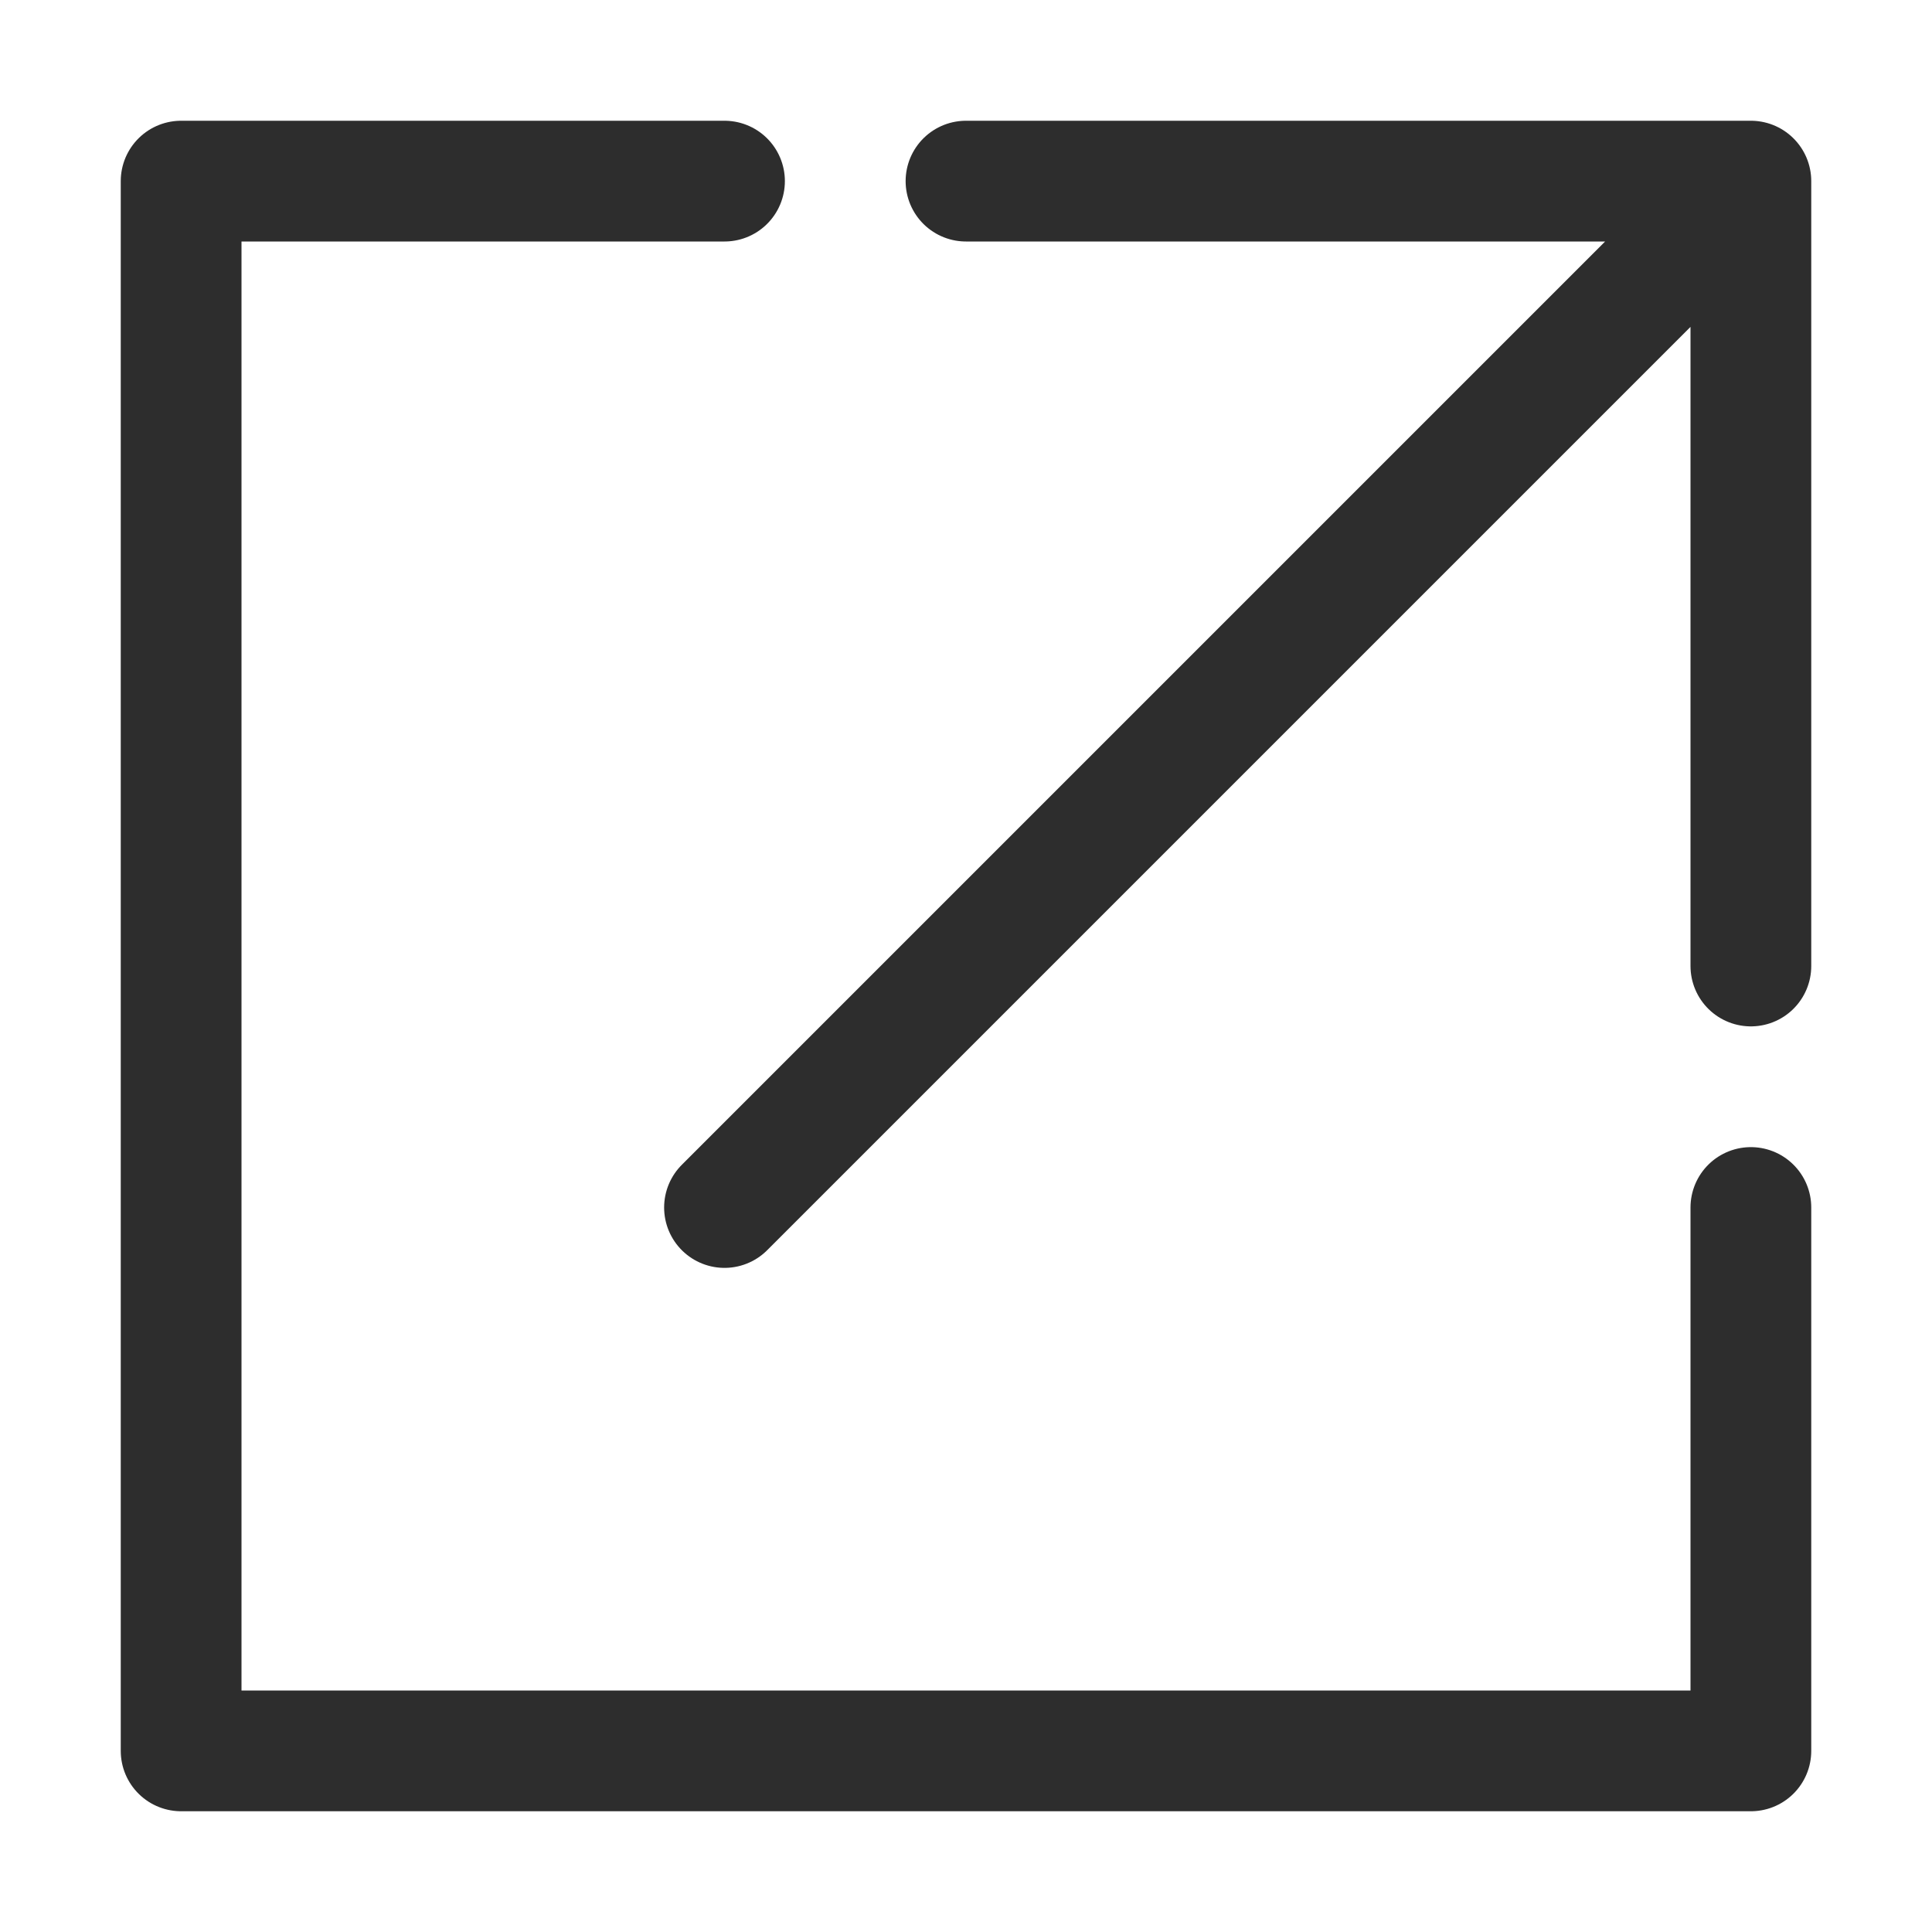
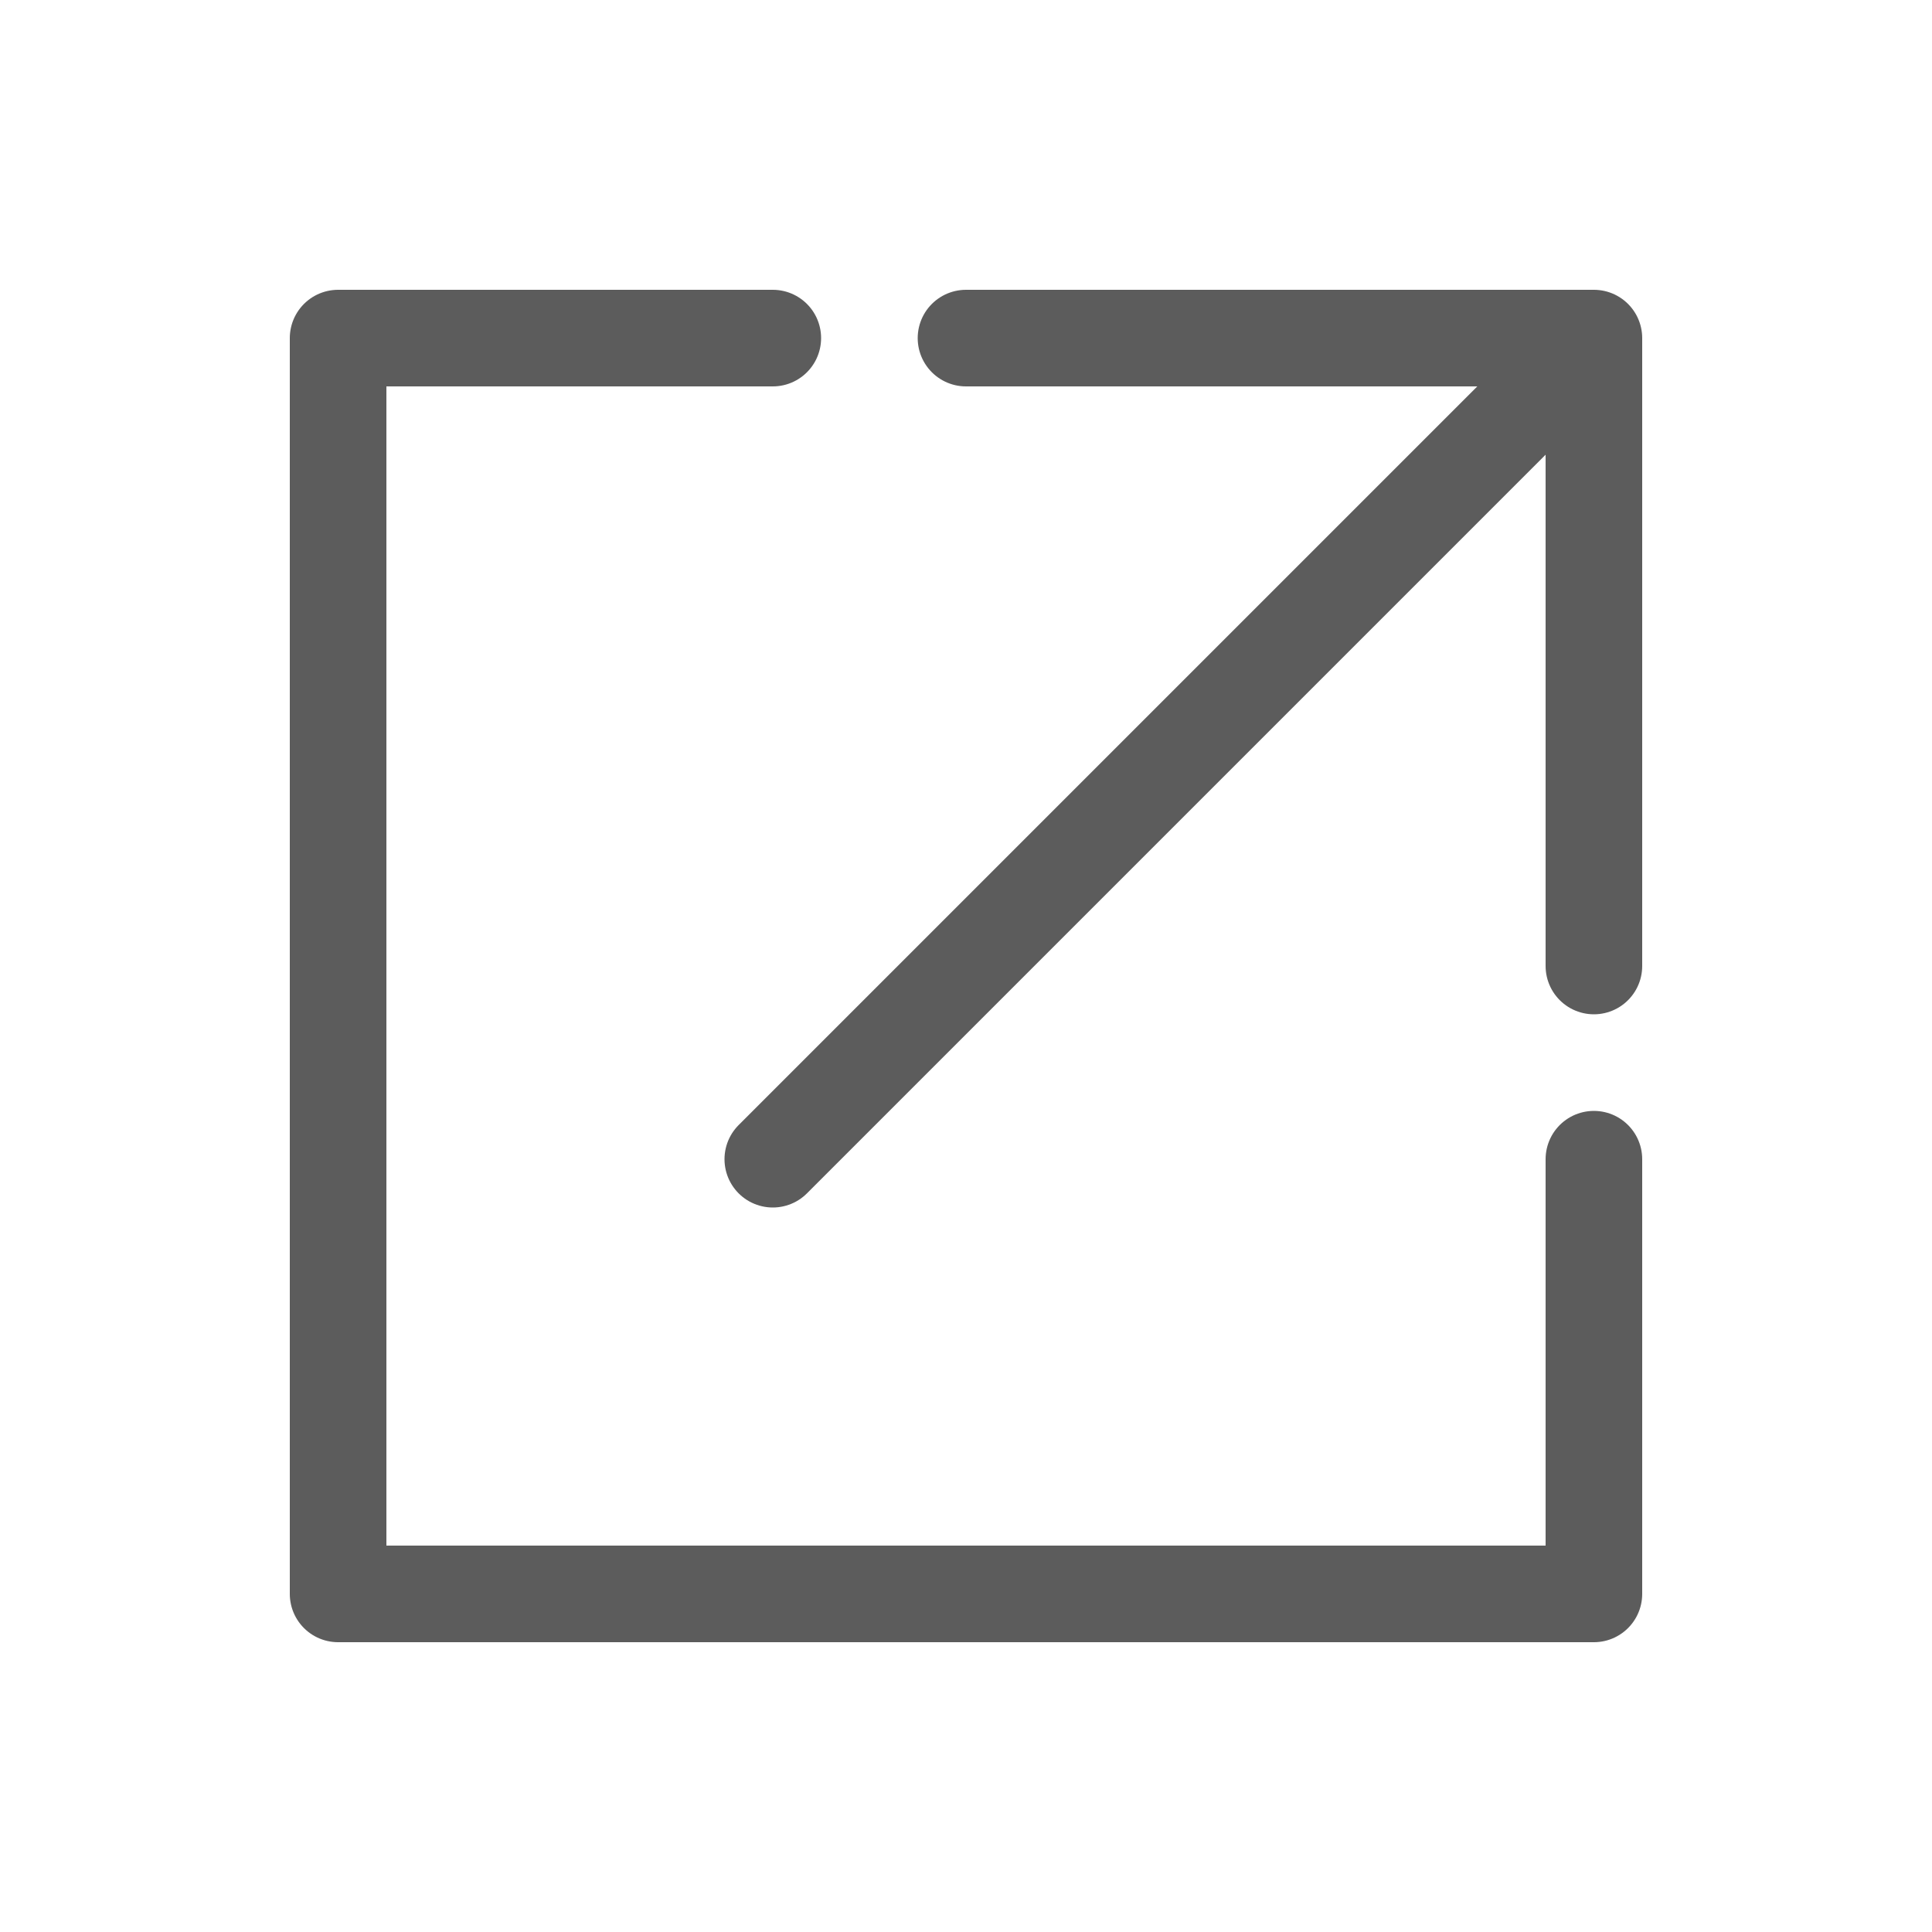
- <svg xmlns="http://www.w3.org/2000/svg" width="16" height="16">
-   <style>.icon-canvas-transparent{opacity:0;fill:#2d2d30}.icon-vs-out{stroke:#c5c5c5;}.icon-vs-bg{stroke:#2d2d2d}.icon-vs-fg{stroke:#2d2d2d;fill:transparent}</style>
+ <svg xmlns="http://www.w3.org/2000/svg" width="20" height="20">
+   <style>.icon-canvas-transparent{opacity:0;fill:#2d2d30}.icon-vs-out{stroke:#c5c5c5;}.icon-vs-bg{stroke:#2d2d2d}.icon-vs-fg{stroke:#5c5c5c;fill:transparent}</style>
  <path class="icon-canvas-transparent" d="M16 16h-16v-16h16v16z" id="canvas" />
-   <polyline class="icon-vs-fg" points="6,1.5 1.5,1.5 1.5,14.5 14.5,14.5 14.5,10" stroke-linejoin="round" stroke-linecap="round" />
-   <polyline class="icon-vs-fg" points="8,1.5 14.5,1.5 14.5,8 14.5,1.5 6,10" stroke-linejoin="round" stroke-linecap="round" />
+   <polyline class="icon-vs-fg" points="8,3.5 3.5,3.5 3.5,16.5 16.5,16.5 16.5,12" stroke-linejoin="round" stroke-linecap="round" />
+   <polyline class="icon-vs-fg" points="10,3.5 16.5,3.5 16.5,10 16.5,3.5 8,12" stroke-linejoin="round" stroke-linecap="round" />
</svg>
